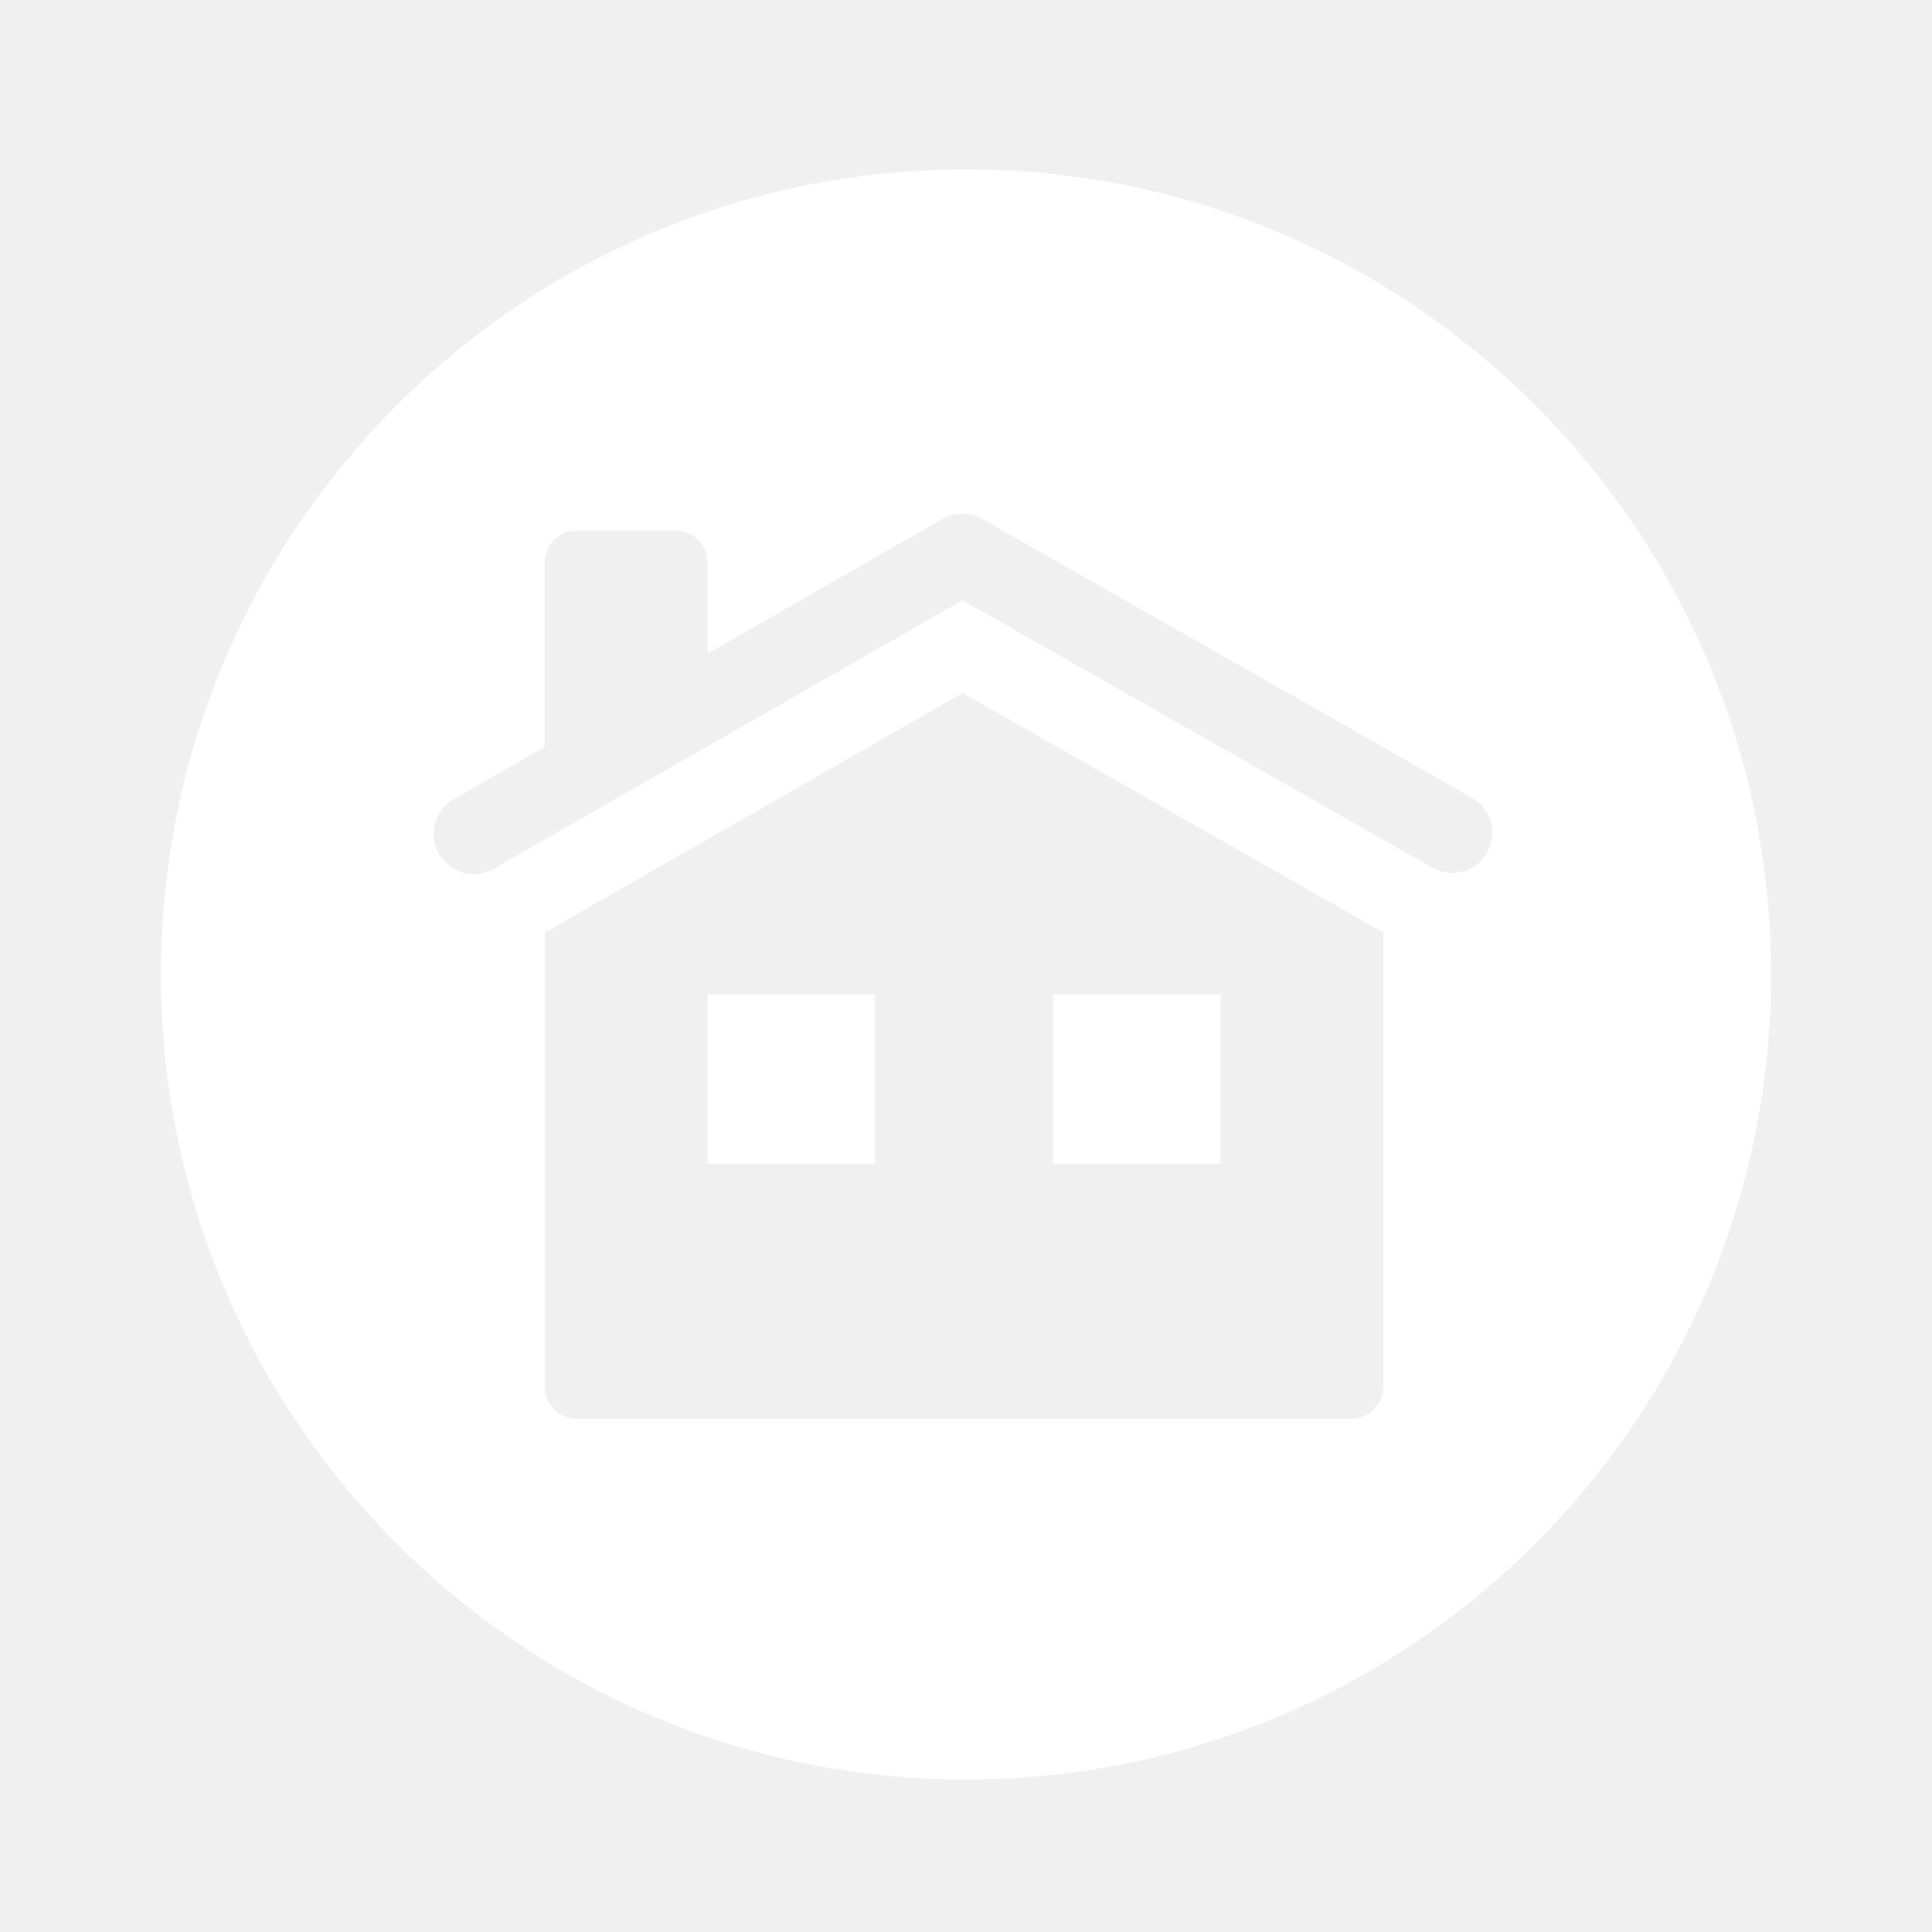
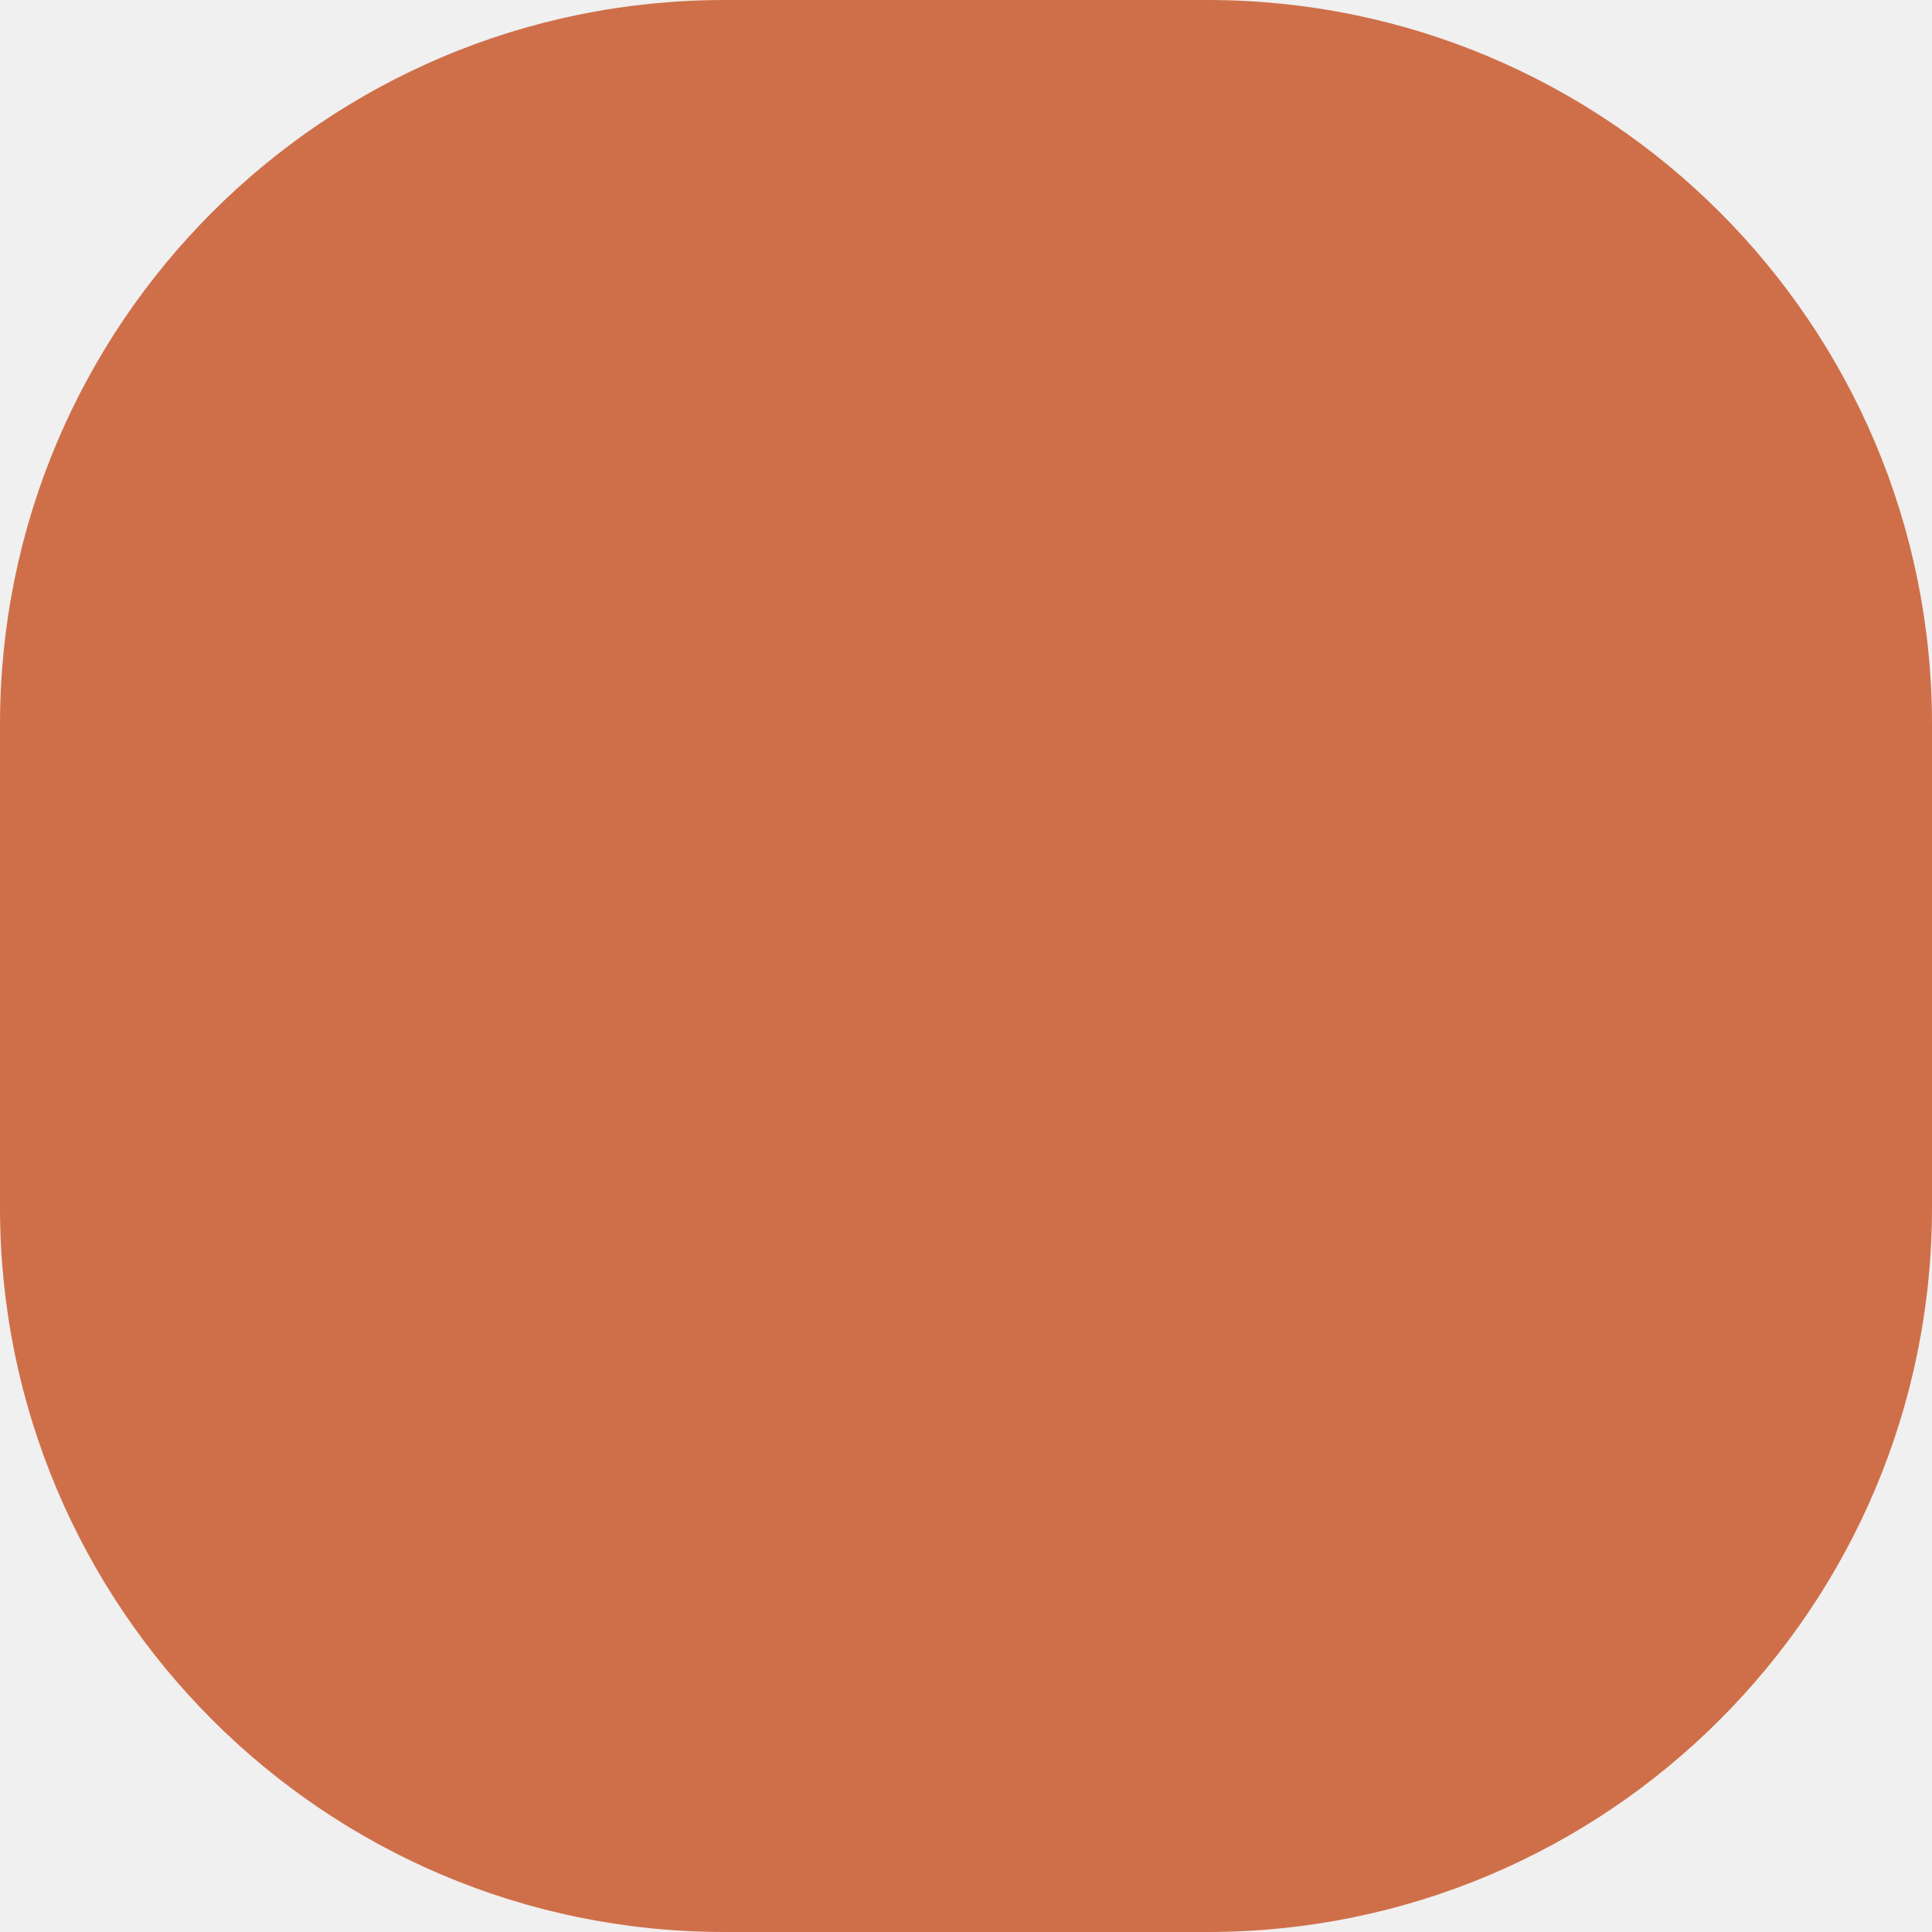
- <svg xmlns="http://www.w3.org/2000/svg" fill="#ffffff" width="50px" height="50px" viewBox="-1 0 19 19" class="cf-icon-svg">
-   <path d="M16.417 9.583A7.917 7.917 0 1 1 8.5 1.666a7.917 7.917 0 0 1 7.917 7.917zm-2.792-1.198a.396.396 0 0 0-.149-.54L8.661 5.104a.396.396 0 0 0-.393 0l-2.31 1.324v-.895a.318.318 0 0 0-.317-.317h-.968a.318.318 0 0 0-.317.317v1.813l-.872.5a.396.396 0 1 0 .393.686l4.589-2.629 4.619 2.63a.395.395 0 0 0 .54-.148zm-1.02.786L8.467 6.815l-4.11 2.356v4.465a.318.318 0 0 0 .316.317h7.615a.318.318 0 0 0 .317-.317zm-6.647.607h1.647v1.668H5.958zm5.045 1.668H9.356V9.778h1.647z" />
+ <svg xmlns="http://www.w3.org/2000/svg" width="32" height="32" viewBox="0 0 32 32" fill="none">
+   <path d="M20 0H12C5.373 0 0 5.373 0 12V20C0 26.627 5.373 32 12 32H20C26.627 32 32 26.627 32 20V12C32 5.373 26.627 0 20 0Z" fill="#CF6F49" />
</svg>
